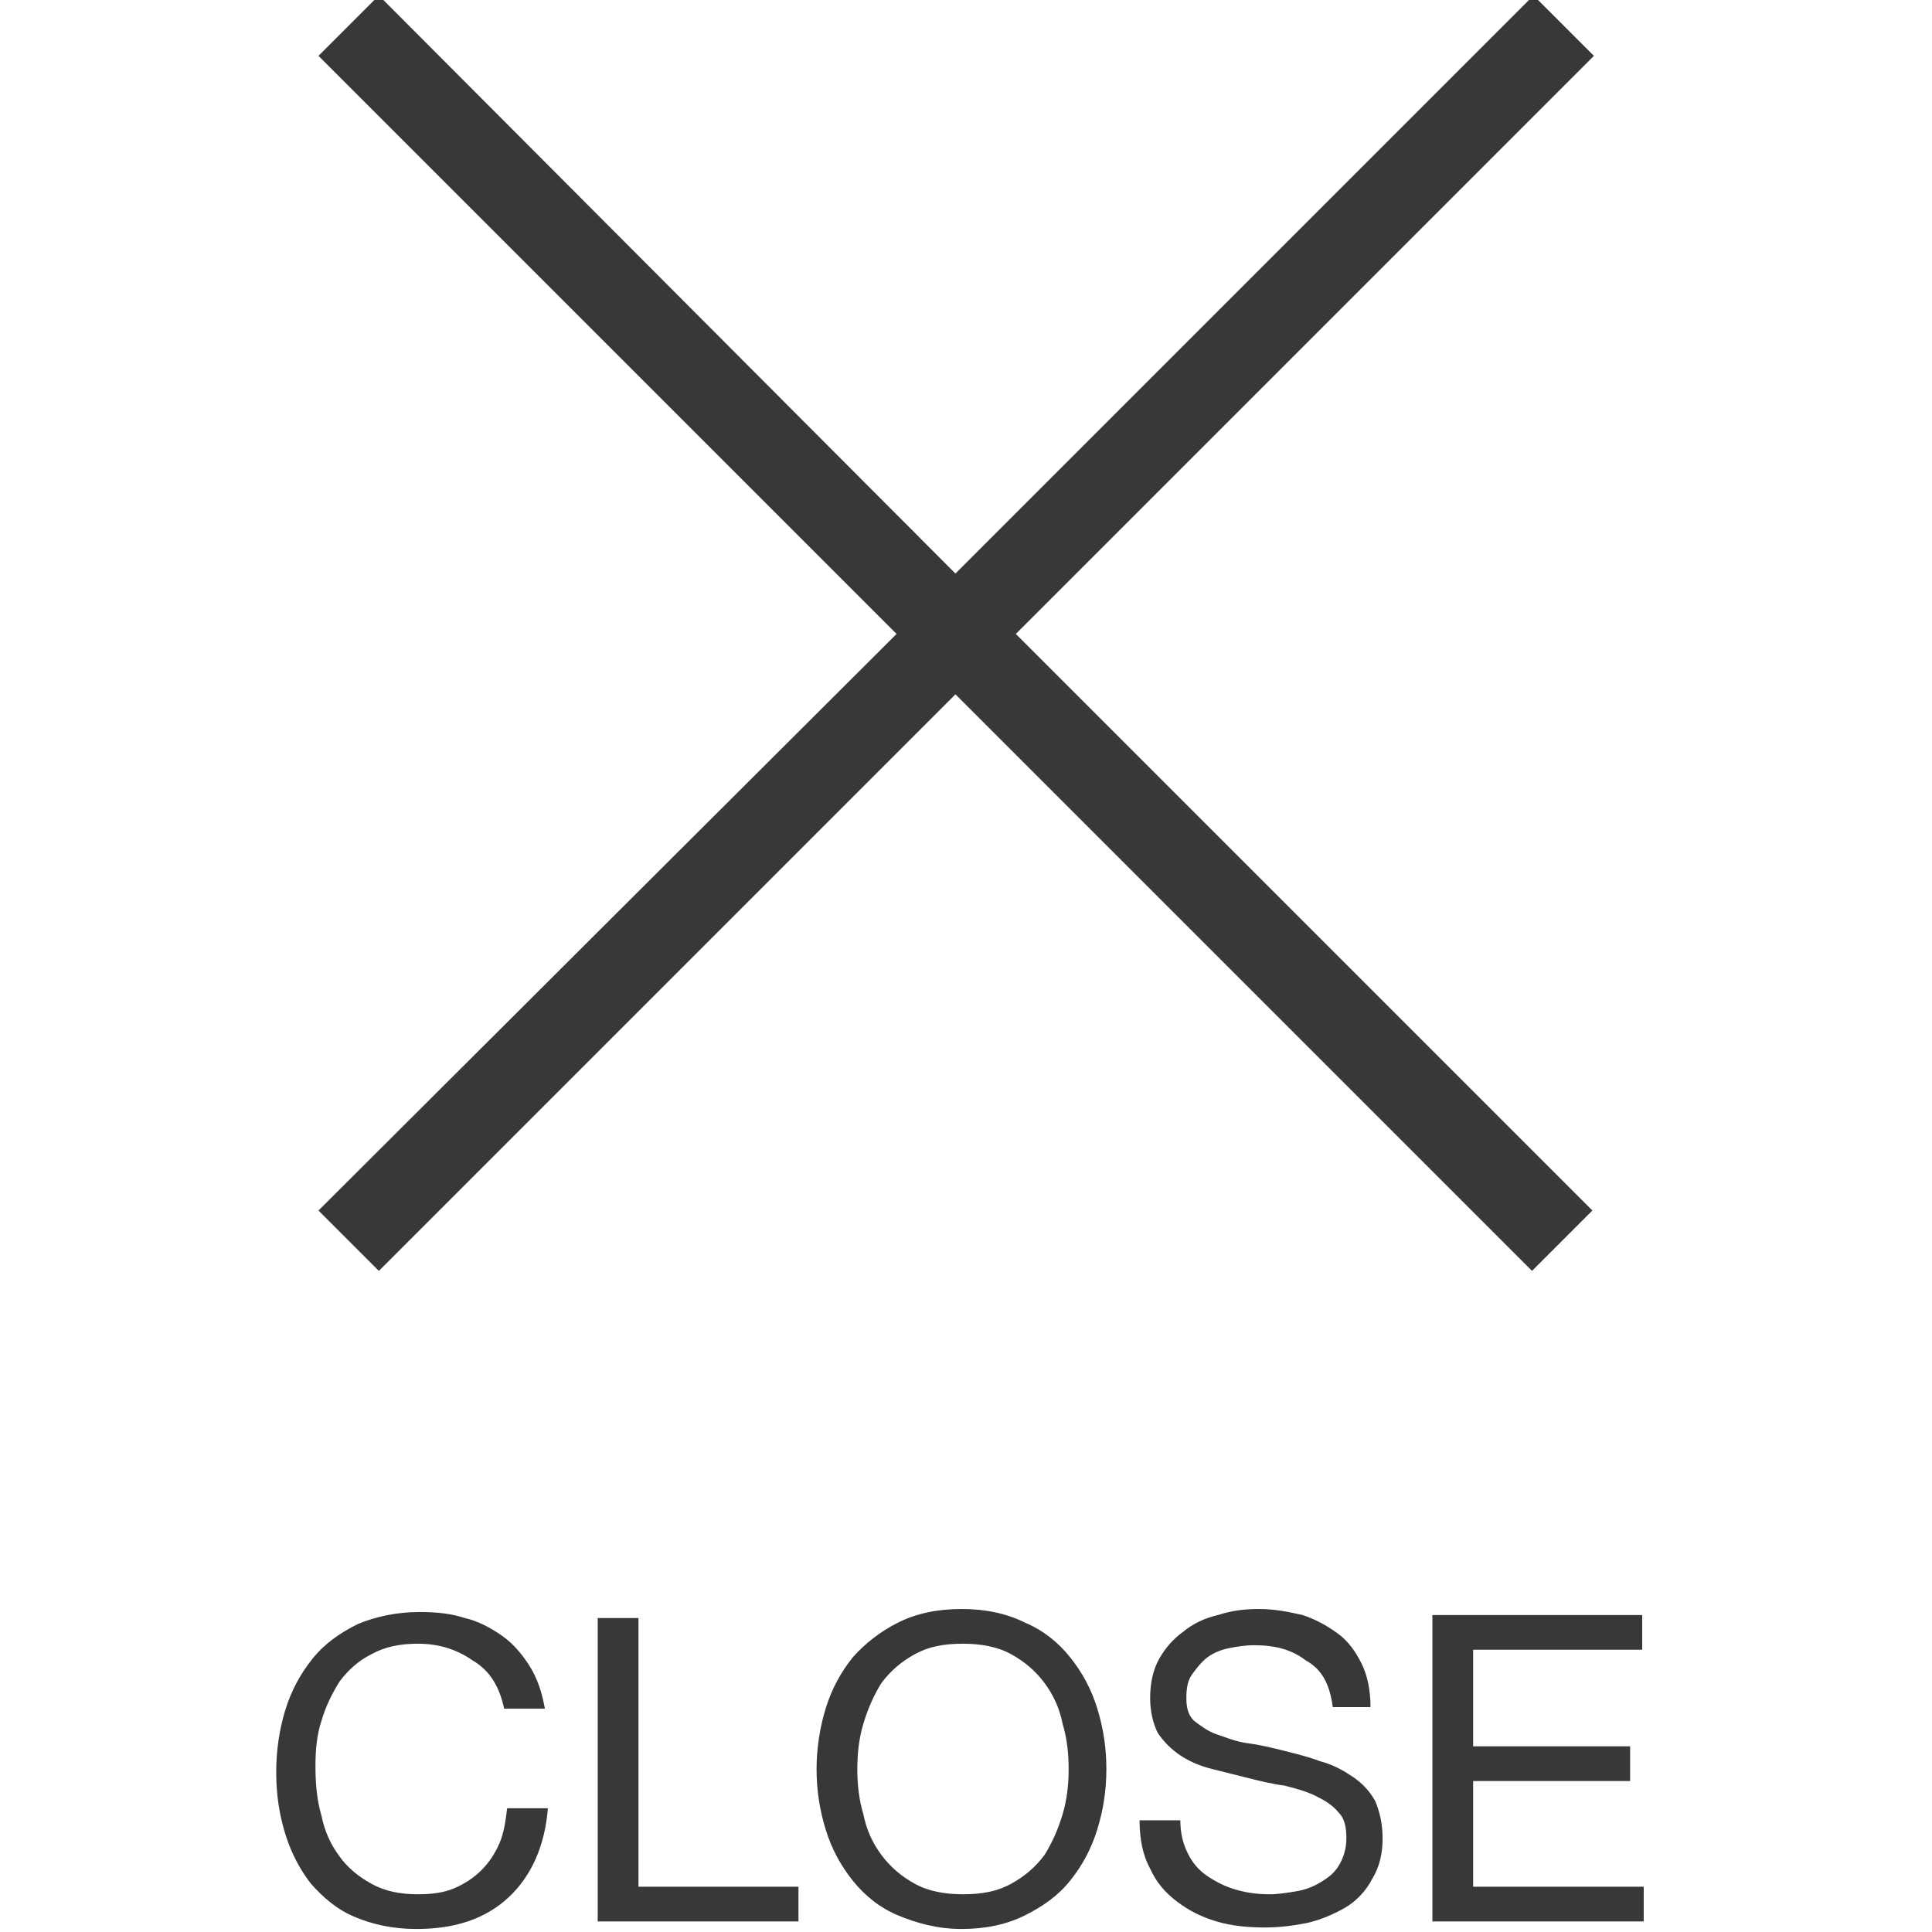
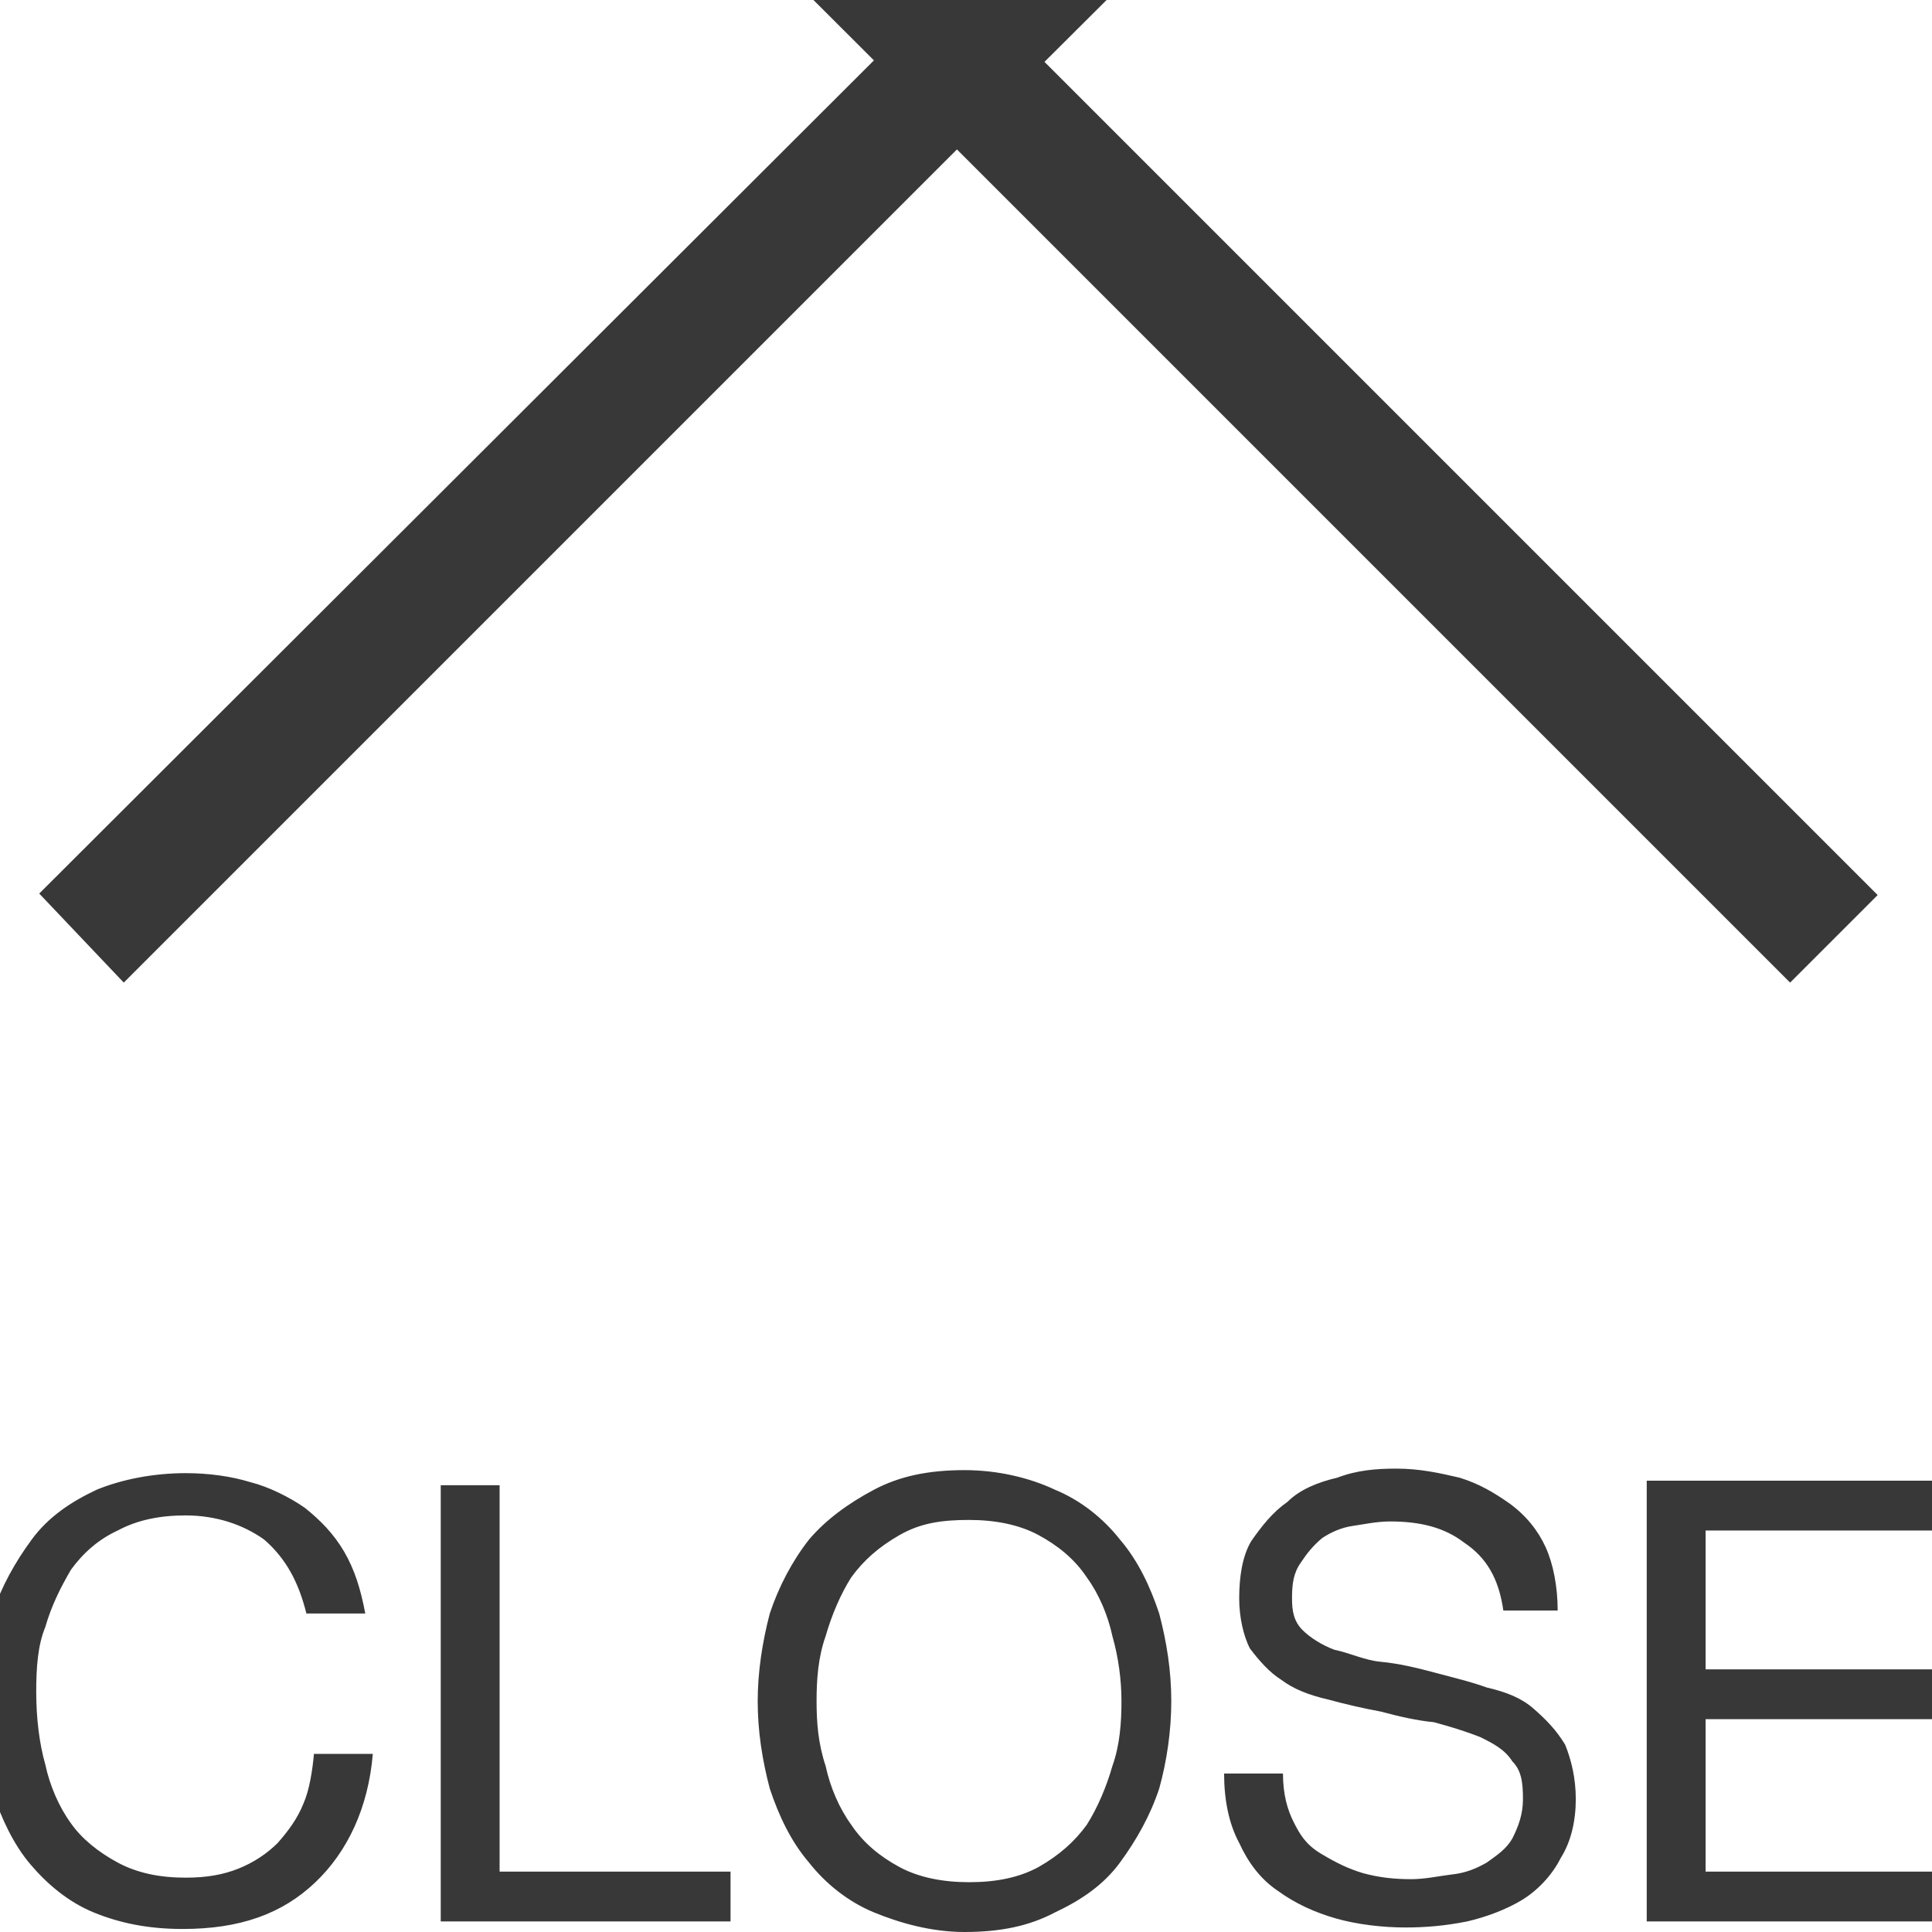
- <svg xmlns="http://www.w3.org/2000/svg" version="1.1" id="Layer_1" x="0px" y="0px" width="128px" height="128px" viewBox="-94.5 1 128 128" style="enable-background:new -94.5 1 128 128;" xml:space="preserve">
+ <svg xmlns="http://www.w3.org/2000/svg" version="1.1" id="Layer_1" x="0px" y="0px" width="128px" height="128px" viewBox="0 0 128 128" style="enable-background:new 0 0 128 128;" xml:space="preserve">
  <style type="text/css">
	.st0{fill:#383838;}
</style>
  <g id="Iconography-Board">
    <g id="Close-_x28_Menu_x29_" transform="translate(-899, -1405)">
      <g transform="translate(899, 1405)">
-         <path class="st0" d="M-27.2,43l38.2,38.2l-4,4l-38.2-38.2l-38.2,38.2l-4-4L-35.1,43L-73.4,4.7l4-4     L-31.2,39L7.1,0.7l4,4L-27.2,43z M-61.1,114.2h2.7c-0.2-1.1-0.5-2-1-2.8c-0.5-0.8-1.1-1.5-1.8-2c-0.7-0.5-1.6-1-2.5-1.2     c-0.9-0.3-1.9-0.4-3-0.4c-1.5,0-2.9,0.3-4.1,0.8c-1.2,0.6-2.2,1.3-3,2.3c-0.8,1-1.4,2.1-1.8,3.4c-0.4,1.3-0.6,2.7-0.6,4.1     c0,1.5,0.2,2.8,0.6,4.1c0.4,1.3,1,2.4,1.7,3.3c0.8,0.9,1.7,1.7,2.9,2.2c1.2,0.5,2.5,0.8,4.1,0.8c2.6,0,4.6-0.7,6.1-2.1     c1.5-1.4,2.4-3.4,2.6-5.9h-2.7c-0.1,0.8-0.2,1.6-0.5,2.3c-0.3,0.7-0.7,1.3-1.2,1.8c-0.5,0.5-1.1,0.9-1.8,1.2     c-0.7,0.3-1.5,0.4-2.4,0.4c-1.2,0-2.2-0.2-3.1-0.7c-0.9-0.5-1.6-1.1-2.1-1.8c-0.6-0.8-1-1.7-1.2-2.7c-0.3-1-0.4-2.1-0.4-3.3     c0-1.1,0.1-2.1,0.4-3c0.3-1,0.7-1.8,1.2-2.6c0.6-0.8,1.3-1.4,2.1-1.8c0.9-0.5,1.9-0.7,3.1-0.7c1.4,0,2.6,0.4,3.6,1.1     C-62,111.7-61.4,112.8-61.1,114.2L-61.1,114.2z M-54.9,108.2v20.1h13.3V126h-10.6v-17.8H-54.9z M-37.7,118.2c0-1,0.1-2,0.4-3     c0.3-1,0.7-1.9,1.2-2.7c0.6-0.8,1.3-1.4,2.2-1.9c0.9-0.5,1.9-0.7,3.2-0.7c1.2,0,2.3,0.2,3.2,0.7c0.9,0.5,1.6,1.1,2.2,1.9     c0.6,0.8,1,1.7,1.2,2.7c0.3,1,0.4,2,0.4,3c0,1-0.1,2-0.4,3c-0.3,1-0.7,1.9-1.2,2.7c-0.6,0.8-1.3,1.4-2.2,1.9     c-0.9,0.5-1.9,0.7-3.2,0.7c-1.2,0-2.3-0.2-3.2-0.7c-0.9-0.5-1.6-1.1-2.2-1.9c-0.6-0.8-1-1.7-1.2-2.7     C-37.6,120.2-37.7,119.2-37.7,118.2L-37.7,118.2z M-40.4,118.2c0,1.4,0.2,2.7,0.6,4c0.4,1.3,1,2.4,1.8,3.4c0.8,1,1.8,1.8,3,2.3     s2.6,0.9,4.2,0.9c1.6,0,3-0.3,4.2-0.9c1.2-0.6,2.2-1.3,3-2.3c0.8-1,1.4-2.1,1.8-3.4c0.4-1.3,0.6-2.6,0.6-4c0-1.4-0.2-2.7-0.6-4     c-0.4-1.3-1-2.4-1.8-3.4c-0.8-1-1.8-1.8-3-2.3c-1.2-0.6-2.6-0.9-4.2-0.9c-1.6,0-3,0.3-4.2,0.9c-1.2,0.6-2.2,1.4-3,2.3     c-0.8,1-1.4,2.1-1.8,3.4C-40.2,115.5-40.4,116.9-40.4,118.2L-40.4,118.2z M-6.2,114.1h2.5c0-1.1-0.2-2.1-0.6-2.9     c-0.4-0.8-0.9-1.5-1.6-2s-1.4-0.9-2.3-1.2c-0.9-0.2-1.8-0.4-2.9-0.4c-0.9,0-1.8,0.1-2.7,0.4c-0.9,0.2-1.7,0.6-2.3,1.1     c-0.7,0.5-1.2,1.1-1.6,1.8c-0.4,0.7-0.6,1.6-0.6,2.6c0,0.9,0.2,1.7,0.5,2.3c0.4,0.6,0.9,1.1,1.5,1.5c0.6,0.4,1.3,0.7,2.1,0.9     c0.8,0.2,1.6,0.4,2.4,0.6c0.8,0.2,1.6,0.4,2.4,0.5c0.8,0.2,1.5,0.4,2.1,0.7c0.6,0.3,1.1,0.6,1.5,1.1c0.4,0.4,0.5,1,0.5,1.7     c0,0.7-0.2,1.3-0.5,1.8c-0.3,0.5-0.7,0.8-1.2,1.1c-0.5,0.3-1,0.5-1.6,0.6c-0.6,0.1-1.2,0.2-1.8,0.2c-0.8,0-1.5-0.1-2.2-0.3     c-0.7-0.2-1.3-0.5-1.9-0.9s-1-0.9-1.3-1.5c-0.3-0.6-0.5-1.3-0.5-2.2H-19c0,1.2,0.2,2.3,0.7,3.2c0.4,0.9,1,1.6,1.8,2.2     c0.8,0.6,1.6,1,2.6,1.3s2.1,0.4,3.2,0.4c0.9,0,1.8-0.1,2.8-0.3c0.9-0.2,1.8-0.6,2.5-1s1.4-1.1,1.8-1.9c0.5-0.8,0.7-1.7,0.7-2.7     c0-1-0.2-1.8-0.5-2.5c-0.4-0.7-0.9-1.2-1.5-1.6c-0.6-0.4-1.3-0.8-2.1-1c-0.8-0.3-1.6-0.5-2.4-0.7c-0.8-0.2-1.6-0.4-2.4-0.5     s-1.5-0.4-2.1-0.6c-0.6-0.2-1.1-0.6-1.5-0.9c-0.4-0.4-0.5-0.9-0.5-1.5c0-0.7,0.1-1.2,0.4-1.6c0.3-0.4,0.6-0.8,1-1.1     c0.4-0.3,0.9-0.5,1.4-0.6c0.5-0.1,1.1-0.2,1.7-0.2c1.4,0,2.5,0.3,3.4,1C-6.9,111.6-6.4,112.6-6.2,114.1L-6.2,114.1z M0.4,108.2     v20.1h14V126H3.1v-7h10.4v-2.3H3.1v-6.4h11.2v-2.3H0.4z" />
+         <path class="st0" d="M69.2,4.1l55.2,55.2l-5.8,5.8L63.4,9.9L8.2,65.1l-5.6-5.9L57.9,4L2.6-51.2     L8.4-57L63.6-1.7L118.9-57l5.8,5.8L69.2,4.1z M20.3,106.9h3.9c-0.3-1.6-0.7-2.9-1.4-4.1c-0.7-1.2-1.6-2.1-2.6-2.9     c-1-0.7-2.4-1.4-3.6-1.7c-1.3-0.4-2.8-0.6-4.3-0.6c-2.1,0-4.2,0.4-5.9,1.1c-1.7,0.8-3.2,1.8-4.3,3.3s-2,3.1-2.6,4.9     c-0.6,1.8-0.8,3.9-0.8,5.9c0,2.1,0.3,4.1,0.8,5.9c0.6,1.8,1.4,3.5,2.5,4.8c1.1,1.3,2.5,2.5,4.2,3.2c1.7,0.7,3.6,1.1,5.9,1.1     c3.8,0,6.6-1,8.8-3.1c2.1-2,3.5-4.9,3.8-8.5h-3.9c-0.1,1.1-0.3,2.4-0.7,3.3c-0.4,1-1,1.8-1.7,2.6c-0.7,0.7-1.6,1.3-2.6,1.7     c-1,0.4-2.1,0.6-3.5,0.6c-1.7,0-3.2-0.3-4.5-1s-2.4-1.6-3.1-2.6c-0.8-1.1-1.4-2.5-1.7-3.9c-0.4-1.4-0.6-3.1-0.6-4.8     c0-1.6,0.1-3.1,0.6-4.3c0.4-1.4,1-2.6,1.7-3.8c0.8-1.1,1.8-2,3.1-2.6c1.3-0.7,2.8-1,4.5-1c2,0,3.8,0.6,5.2,1.6     C19,103.3,19.8,104.9,20.3,106.9L20.3,106.9z M29.2,98.3v29h19.2V124H33.1V98.4h-3.9V98.3z M54.1,112.7c0-1.4,0.1-2.9,0.6-4.3     c0.4-1.4,1-2.8,1.7-3.9c0.8-1.1,1.8-2,3.2-2.8s2.8-1,4.6-1c1.7,0,3.3,0.3,4.6,1s2.4,1.6,3.2,2.8c0.8,1.1,1.4,2.5,1.7,3.9     c0.4,1.4,0.6,2.9,0.6,4.3c0,1.4-0.1,2.9-0.6,4.3c-0.4,1.4-1,2.8-1.7,3.9c-0.8,1.1-1.8,2-3.2,2.8c-1.3,0.7-2.8,1-4.6,1     c-1.7,0-3.3-0.3-4.6-1c-1.3-0.7-2.4-1.6-3.2-2.8c-0.8-1.1-1.4-2.5-1.7-3.9C54.2,115.5,54.1,114.1,54.1,112.7L54.1,112.7z      M50.2,112.7c0,2,0.3,3.9,0.8,5.8c0.6,1.8,1.4,3.5,2.6,4.9c1.1,1.4,2.6,2.6,4.3,3.3c1.7,0.7,3.8,1.3,6,1.3c2.4,0,4.3-0.4,6-1.3     c1.7-0.8,3.2-1.8,4.3-3.3s2-3.1,2.6-4.9c0.5-1.8,0.8-3.8,0.8-5.8c0-2-0.3-3.9-0.8-5.8c-0.6-1.8-1.4-3.5-2.6-4.9     c-1.1-1.4-2.6-2.6-4.3-3.3c-1.7-0.8-3.8-1.3-6-1.3c-2.4,0-4.3,0.4-6,1.3c-1.7,0.9-3.2,2-4.3,3.3c-1.1,1.4-2,3.1-2.6,4.9     C50.5,108.8,50.2,110.8,50.2,112.7L50.2,112.7z M99.6,106.7h3.6c0-1.6-0.3-3.1-0.8-4.2s-1.3-2.1-2.4-2.9c-1-0.7-2-1.3-3.3-1.7     c-1.3-0.3-2.6-0.6-4.2-0.6c-1.3,0-2.6,0.1-3.9,0.6c-1.3,0.3-2.5,0.8-3.3,1.6c-1,0.7-1.7,1.6-2.4,2.6c-0.6,1-0.8,2.4-0.8,3.8     c0,1.3,0.3,2.5,0.7,3.3c0.6,0.8,1.3,1.6,2.1,2.1c0.8,0.6,1.8,1,3.1,1.3c1.1,0.3,2.4,0.6,3.5,0.8c1.1,0.3,2.4,0.6,3.5,0.7     c1.1,0.3,2.1,0.6,3.1,1c0.8,0.4,1.6,0.8,2.1,1.6c0.6,0.6,0.7,1.4,0.7,2.5c0,1-0.3,1.8-0.7,2.6c-0.4,0.7-1,1.1-1.7,1.6     c-0.7,0.4-1.4,0.7-2.4,0.8c-0.8,0.1-1.7,0.3-2.6,0.3c-1.1,0-2.1-0.1-3.2-0.4c-1-0.3-1.8-0.7-2.8-1.3s-1.4-1.3-1.8-2.1     c-0.4-0.8-0.7-1.8-0.7-3.2h-3.9c0,1.7,0.3,3.3,1,4.6c0.6,1.3,1.4,2.4,2.6,3.2c1.1,0.8,2.4,1.4,3.8,1.8c1.4,0.4,3.1,0.6,4.6,0.6     c1.3,0,2.6-0.1,4.1-0.4c1.3-0.3,2.6-0.8,3.6-1.4c1-0.6,2-1.6,2.6-2.8c0.7-1.1,1-2.5,1-3.9c0-1.4-0.3-2.6-0.7-3.6     c-0.6-1-1.3-1.7-2.1-2.4s-1.8-1.1-3.1-1.4c-1.1-0.4-2.4-0.7-3.5-1s-2.4-0.6-3.5-0.7c-1.1-0.1-2.1-0.6-3.1-0.8     c-0.8-0.3-1.6-0.8-2.1-1.3c-0.6-0.6-0.7-1.3-0.7-2.1c0-1,0.1-1.7,0.6-2.4c0.4-0.6,0.8-1.1,1.4-1.6c0.6-0.4,1.3-0.7,2-0.8     c0.7-0.1,1.6-0.3,2.5-0.3c2,0,3.6,0.4,4.9,1.4C98.5,103.2,99.3,104.6,99.6,106.7L99.6,106.7z M109.1,98.3v29h20.2V124H113v-10.1     h15v-3.3h-15v-9.2h16.1v-3.3h-20C109.1,98.2,109.1,98.3,109.1,98.3z" />
      </g>
    </g>
  </g>
</svg>
